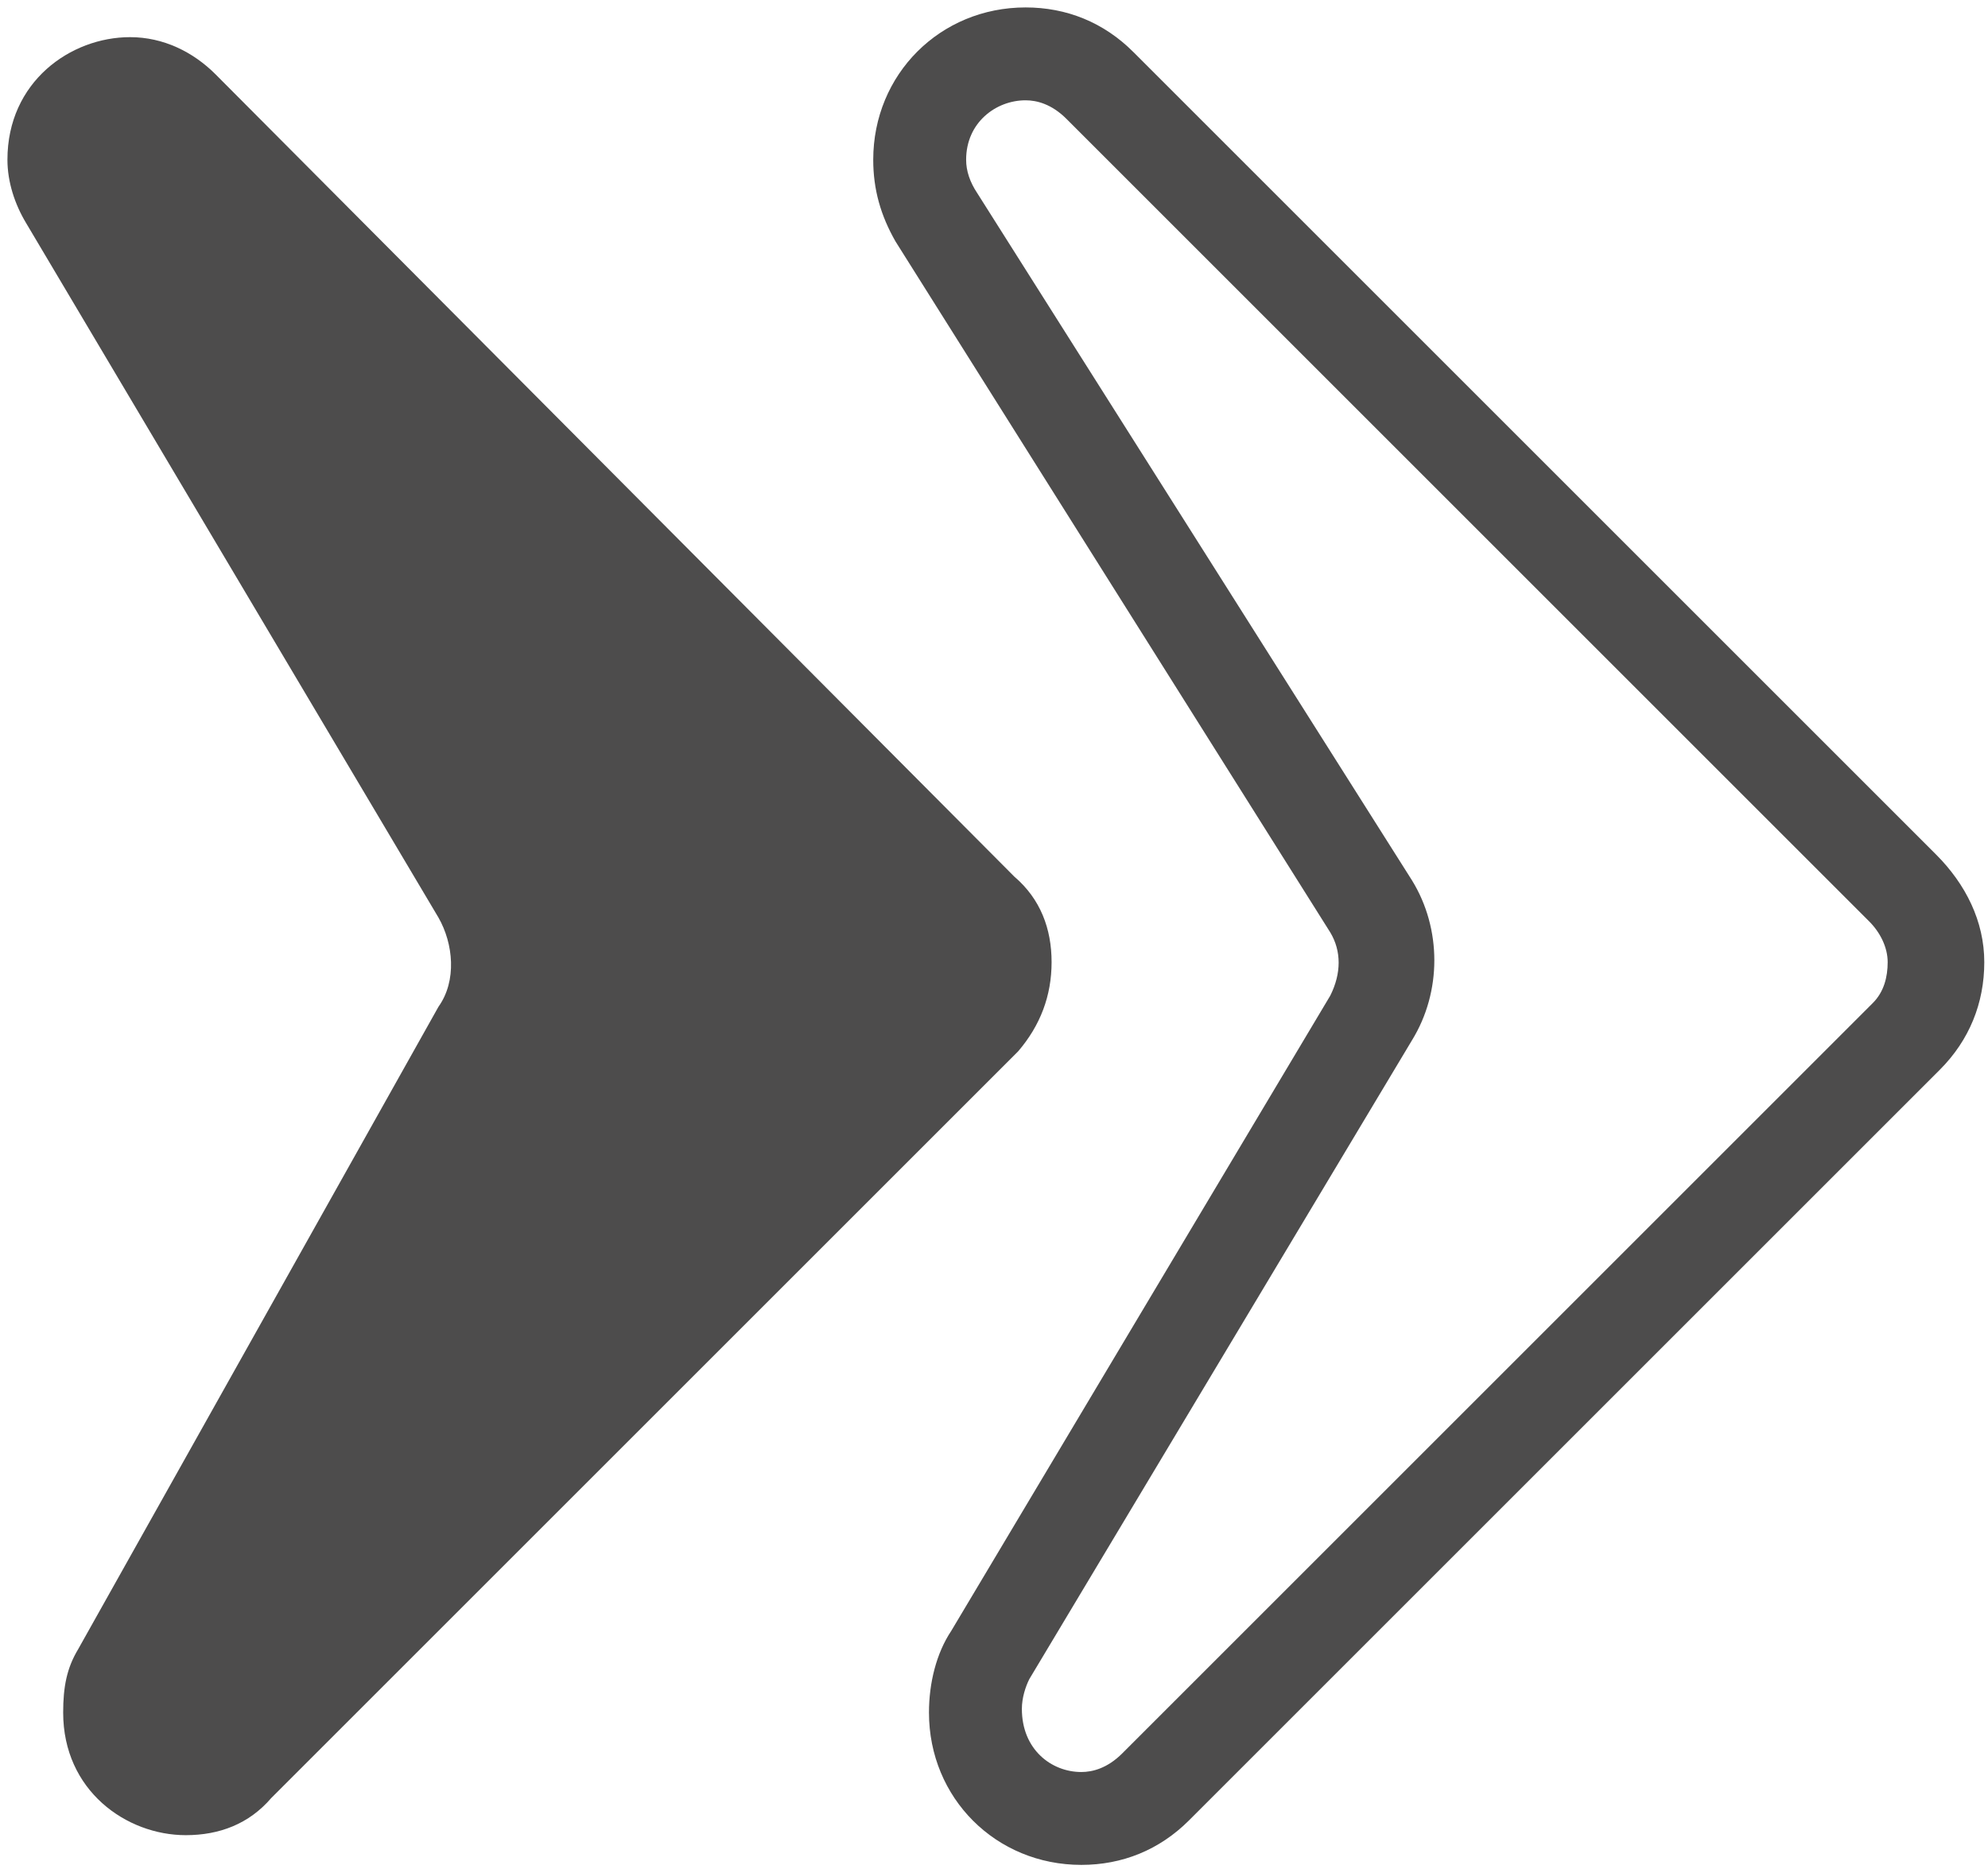
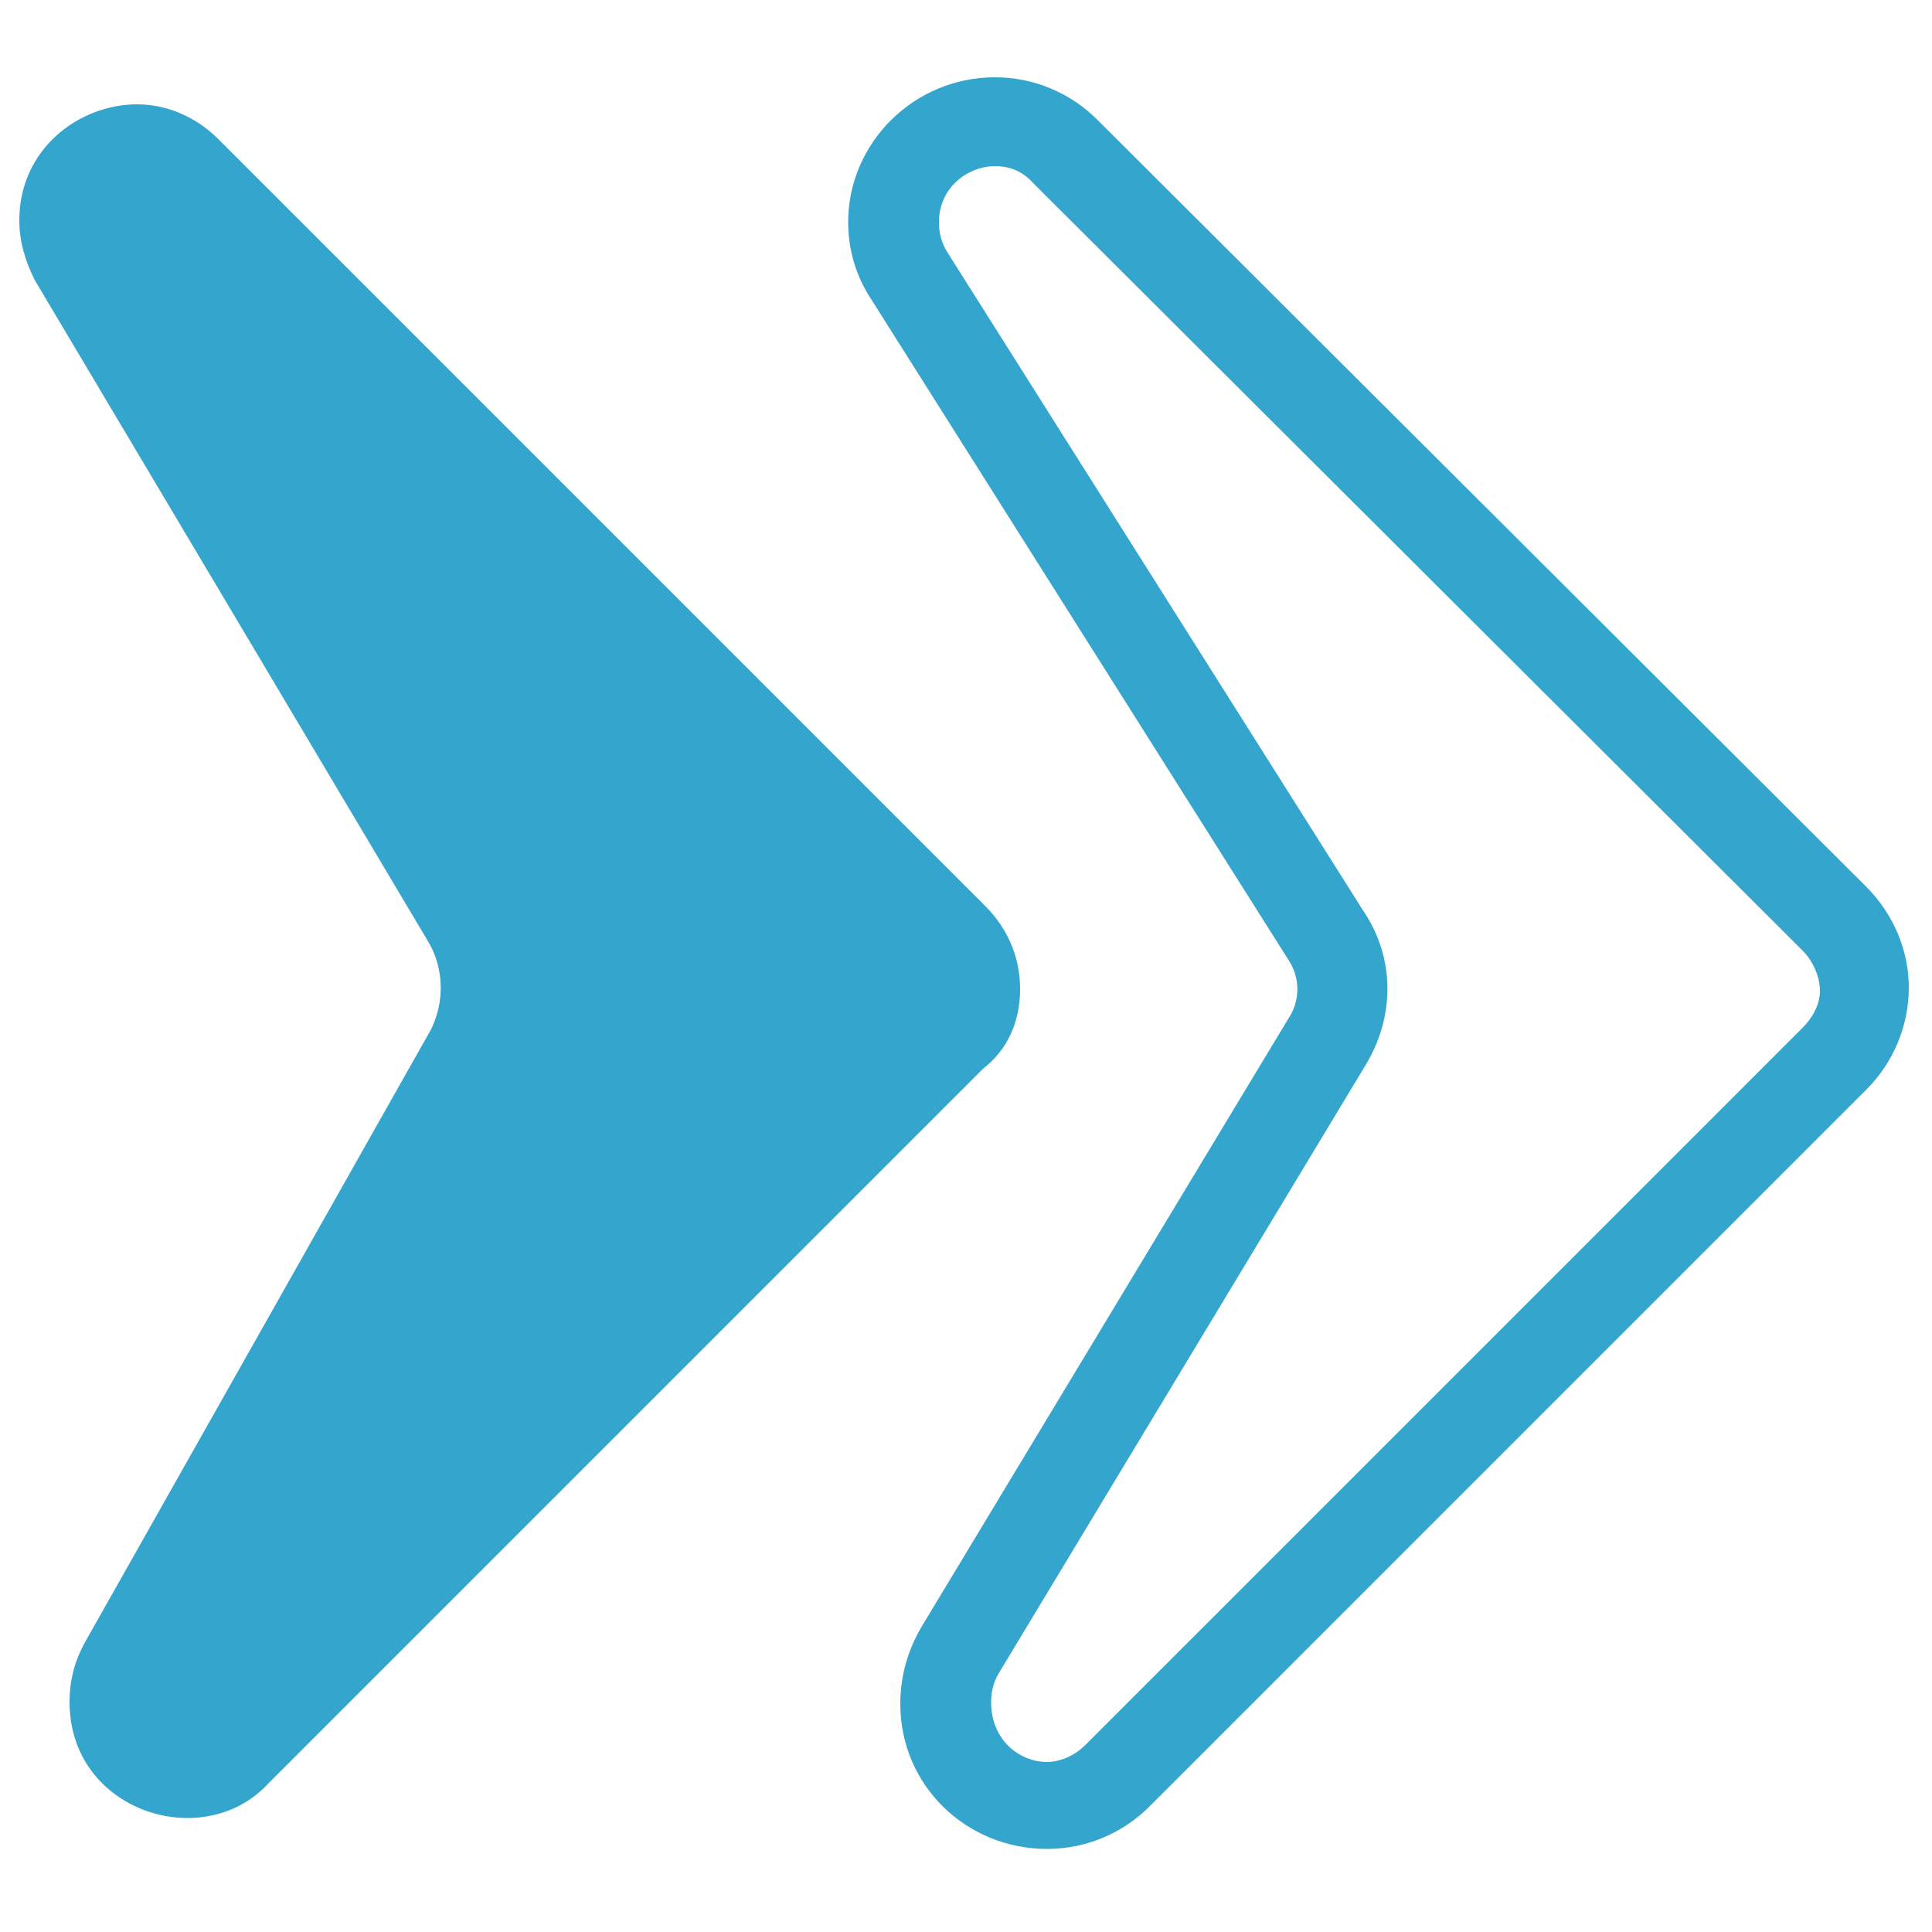
- <svg xmlns="http://www.w3.org/2000/svg" version="1.1" id="Layer_1" x="0px" y="0px" viewBox="0 0 53.5 50.4" enable-background="new 0 0 53.5 50.4" xml:space="preserve">
+ <svg xmlns="http://www.w3.org/2000/svg" version="1.1" id="Layer_1" x="0px" y="0px" viewBox="-595.2 265.8 100 100" style="enable-background:new -595.2 265.8 100 100;" xml:space="preserve">
+   <style type="text/css">
+ 	.st0{fill:#34A6CE;}
+ </style>
+   <path class="st0" d="M-1115.7,607.1c0-0.9-0.3-1.7-1-2.3l-21.5-21.6c-0.6-0.6-1.4-1-2.3-1c-1.6,0-3.3,1.2-3.3,3.3  c0,0.6,0.2,1.2,0.5,1.7l11.1,18.7c0.4,0.7,0.5,1.7,0,2.4l-9.7,17.3c-0.3,0.5-0.4,1-0.4,1.7c0,2.1,1.7,3.3,3.3,3.3  c0.9,0,1.7-0.3,2.3-1l20.1-20.1C-1116,608.8-1115.7,608-1115.7,607.1z" />
+   <path class="st0" d="M-1091.9,604.2l-21.6-21.6c-0.8-0.8-1.8-1.2-2.9-1.2c-2.3,0-4.1,1.8-4.1,4.1c0,0.8,0.2,1.5,0.6,2.2l11.7,18.6  c0.3,0.5,0.3,1.1,0,1.7l-10.2,17.1c-0.4,0.6-0.6,1.4-0.6,2.2c0,2.3,1.8,4.1,4.1,4.1c1.1,0,2.1-0.4,2.9-1.2l20.2-20.2  c0.8-0.8,1.2-1.8,1.2-2.9C-1090.6,606-1091.1,605-1091.9,604.2z M-1093.6,608.2l-20.2,20.2c-0.4,0.4-0.8,0.5-1.1,0.5  c-0.8,0-1.6-0.6-1.6-1.7c0-0.3,0.1-0.6,0.2-0.8l10.3-17.2c0.8-1.3,0.8-3,0-4.3l-11.7-18.5c-0.2-0.3-0.3-0.6-0.3-0.9  c0-1,0.8-1.6,1.6-1.6c0.3,0,0.7,0.1,1.1,0.5l21.6,21.6c0.3,0.3,0.5,0.7,0.5,1.1C-1093.2,607.5-1093.3,607.9-1093.6,608.2z" />
  <g>
-     <path fill="#4D4C4C" d="M28.3,25.9c0-0.9-0.3-1.7-1-2.3L5.8,2c-0.6-0.6-1.4-1-2.3-1c-1.6,0-3.3,1.2-3.3,3.3c0,0.6,0.2,1.2,0.5,1.7   l11.1,18.7c0.4,0.7,0.5,1.7,0,2.4L2.1,44.4c-0.3,0.5-0.4,1-0.4,1.7c0,2.1,1.7,3.3,3.3,3.3c0.9,0,1.7-0.3,2.3-1l20.1-20.1   C28,27.6,28.3,26.8,28.3,25.9z" />
-     <path fill="#4D4C4C" d="M52.1,23L30.5,1.4c-0.8-0.8-1.8-1.2-2.9-1.2c-2.3,0-4.1,1.8-4.1,4.1c0,0.8,0.2,1.5,0.6,2.2l11.7,18.6   c0.3,0.5,0.3,1.1,0,1.7L25.6,43.9c-0.4,0.6-0.6,1.4-0.6,2.2c0,2.3,1.8,4.1,4.1,4.1c1.1,0,2.1-0.4,2.9-1.2l20.2-20.2   c0.8-0.8,1.2-1.8,1.2-2.9S52.9,23.8,52.1,23z M50.4,27L30.2,47.2c-0.4,0.4-0.8,0.5-1.1,0.5c-0.8,0-1.6-0.6-1.6-1.7   c0-0.3,0.1-0.6,0.2-0.8l10.3-17.2c0.8-1.3,0.8-3,0-4.3L26.3,5.2C26.1,4.9,26,4.6,26,4.3c0-1,0.8-1.6,1.6-1.6c0.3,0,0.7,0.1,1.1,0.5   l21.6,21.6c0.3,0.3,0.5,0.7,0.5,1.1C50.8,26.3,50.7,26.7,50.4,27z" />
+     <path class="st0" d="M-542.4,317c0-1.6-0.6-3.1-1.8-4.3l-39.7-39.7c-1.1-1.1-2.6-1.8-4.2-1.8c-3,0-6.1,2.3-6.1,6   c0,1.1,0.3,2.1,0.8,3.1l20.4,34.3c0.8,1.4,0.8,3.1,0.1,4.5l-17.9,31.7c-0.5,0.9-0.8,1.9-0.8,3.1c0,3.8,3.1,6,6.1,6   c1.6,0,3.1-0.6,4.2-1.8l37-37C-543,320.1-542.4,318.6-542.4,317z" />
+     <path class="st0" d="M-498.6,311.7l-39.8-39.7c-1.4-1.4-3.3-2.2-5.3-2.2c-4.2,0-7.6,3.4-7.6,7.5c0,1.4,0.4,2.8,1.2,4l21.6,34.2   c0.6,0.9,0.6,2.1,0,3l-19,31.5c-0.7,1.2-1.1,2.5-1.1,4c0,4.2,3.4,7.5,7.6,7.5c2,0,3.9-0.8,5.3-2.2l37.1-37.1   c1.4-1.4,2.2-3.3,2.2-5.3C-496.4,315-497.2,313.1-498.6,311.7z M-501.9,319l-37.1,37.1c-0.7,0.7-1.5,0.9-2,0.9   c-1.4,0-2.9-1.1-2.9-3.1c0-0.5,0.1-1,0.4-1.5l19-31.5c1.5-2.5,1.5-5.5-0.1-7.9l-21.6-34.2c-0.3-0.5-0.4-1-0.4-1.5   c0-1.8,1.5-2.9,2.9-2.9c0.5,0,1.3,0.1,2,0.9l39.8,39.7c0.5,0.5,0.9,1.3,0.9,2.1C-501,317.8-501.4,318.5-501.9,319z" />
  </g>
</svg>
